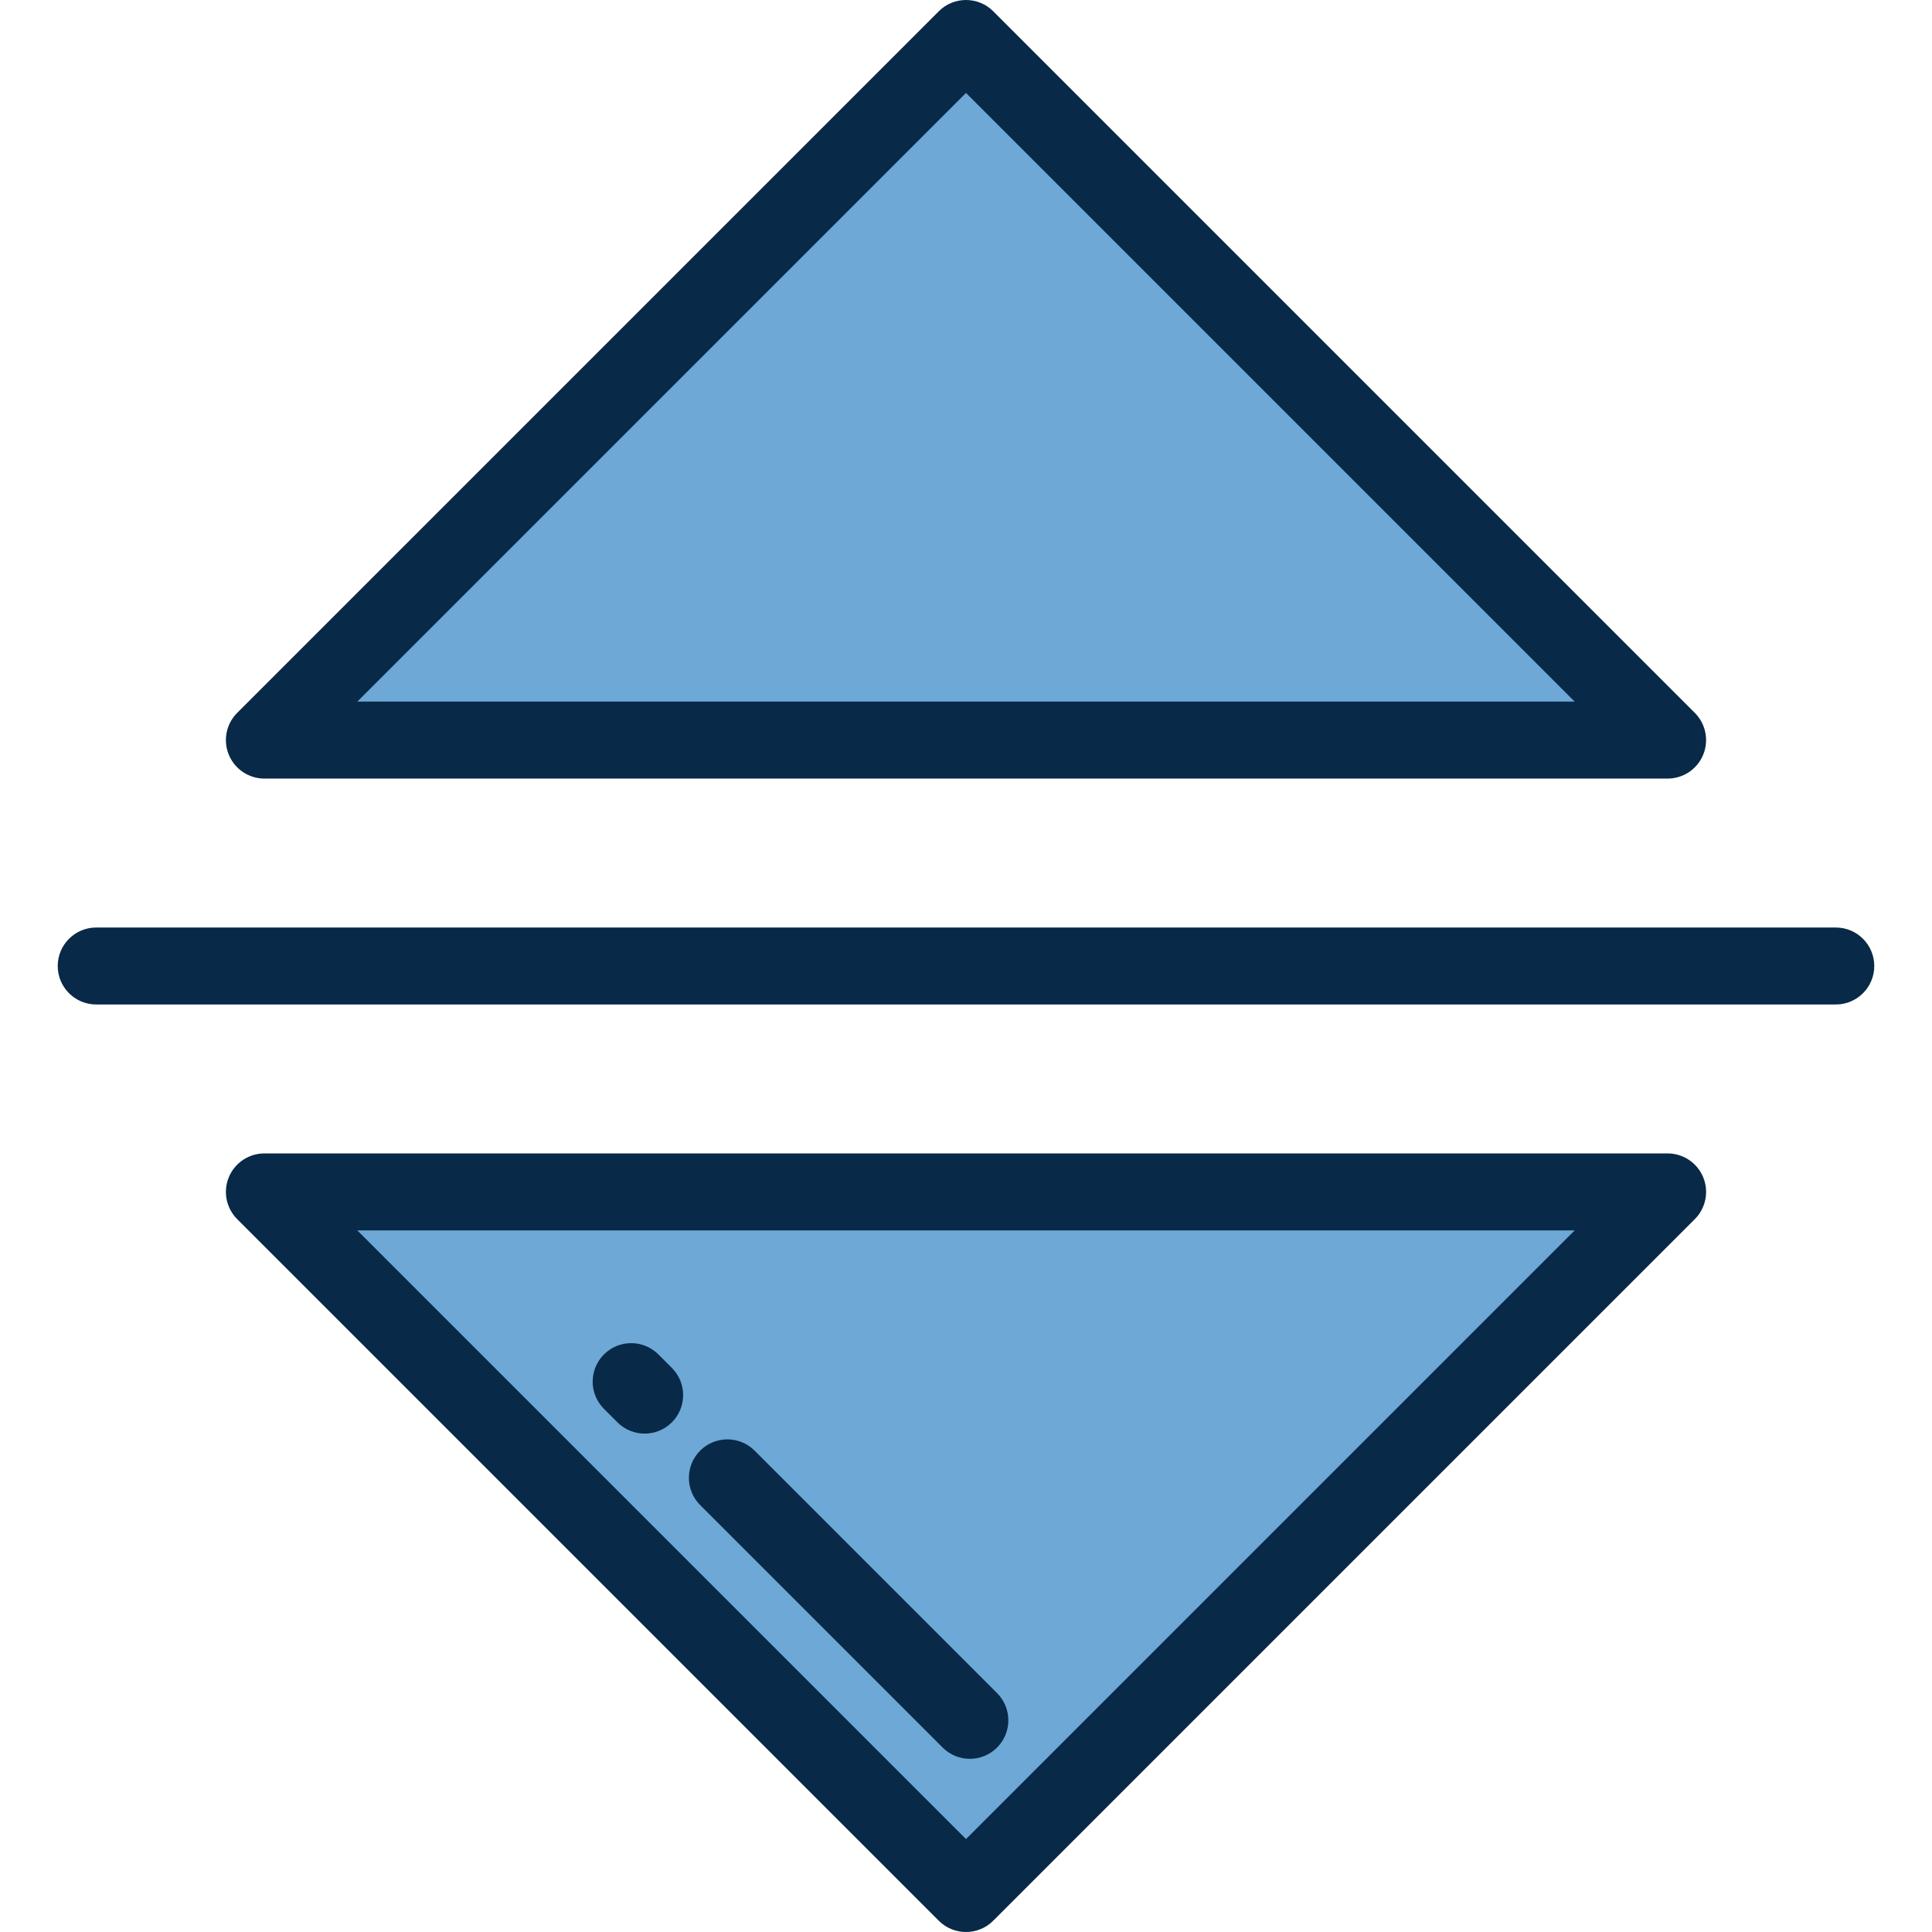
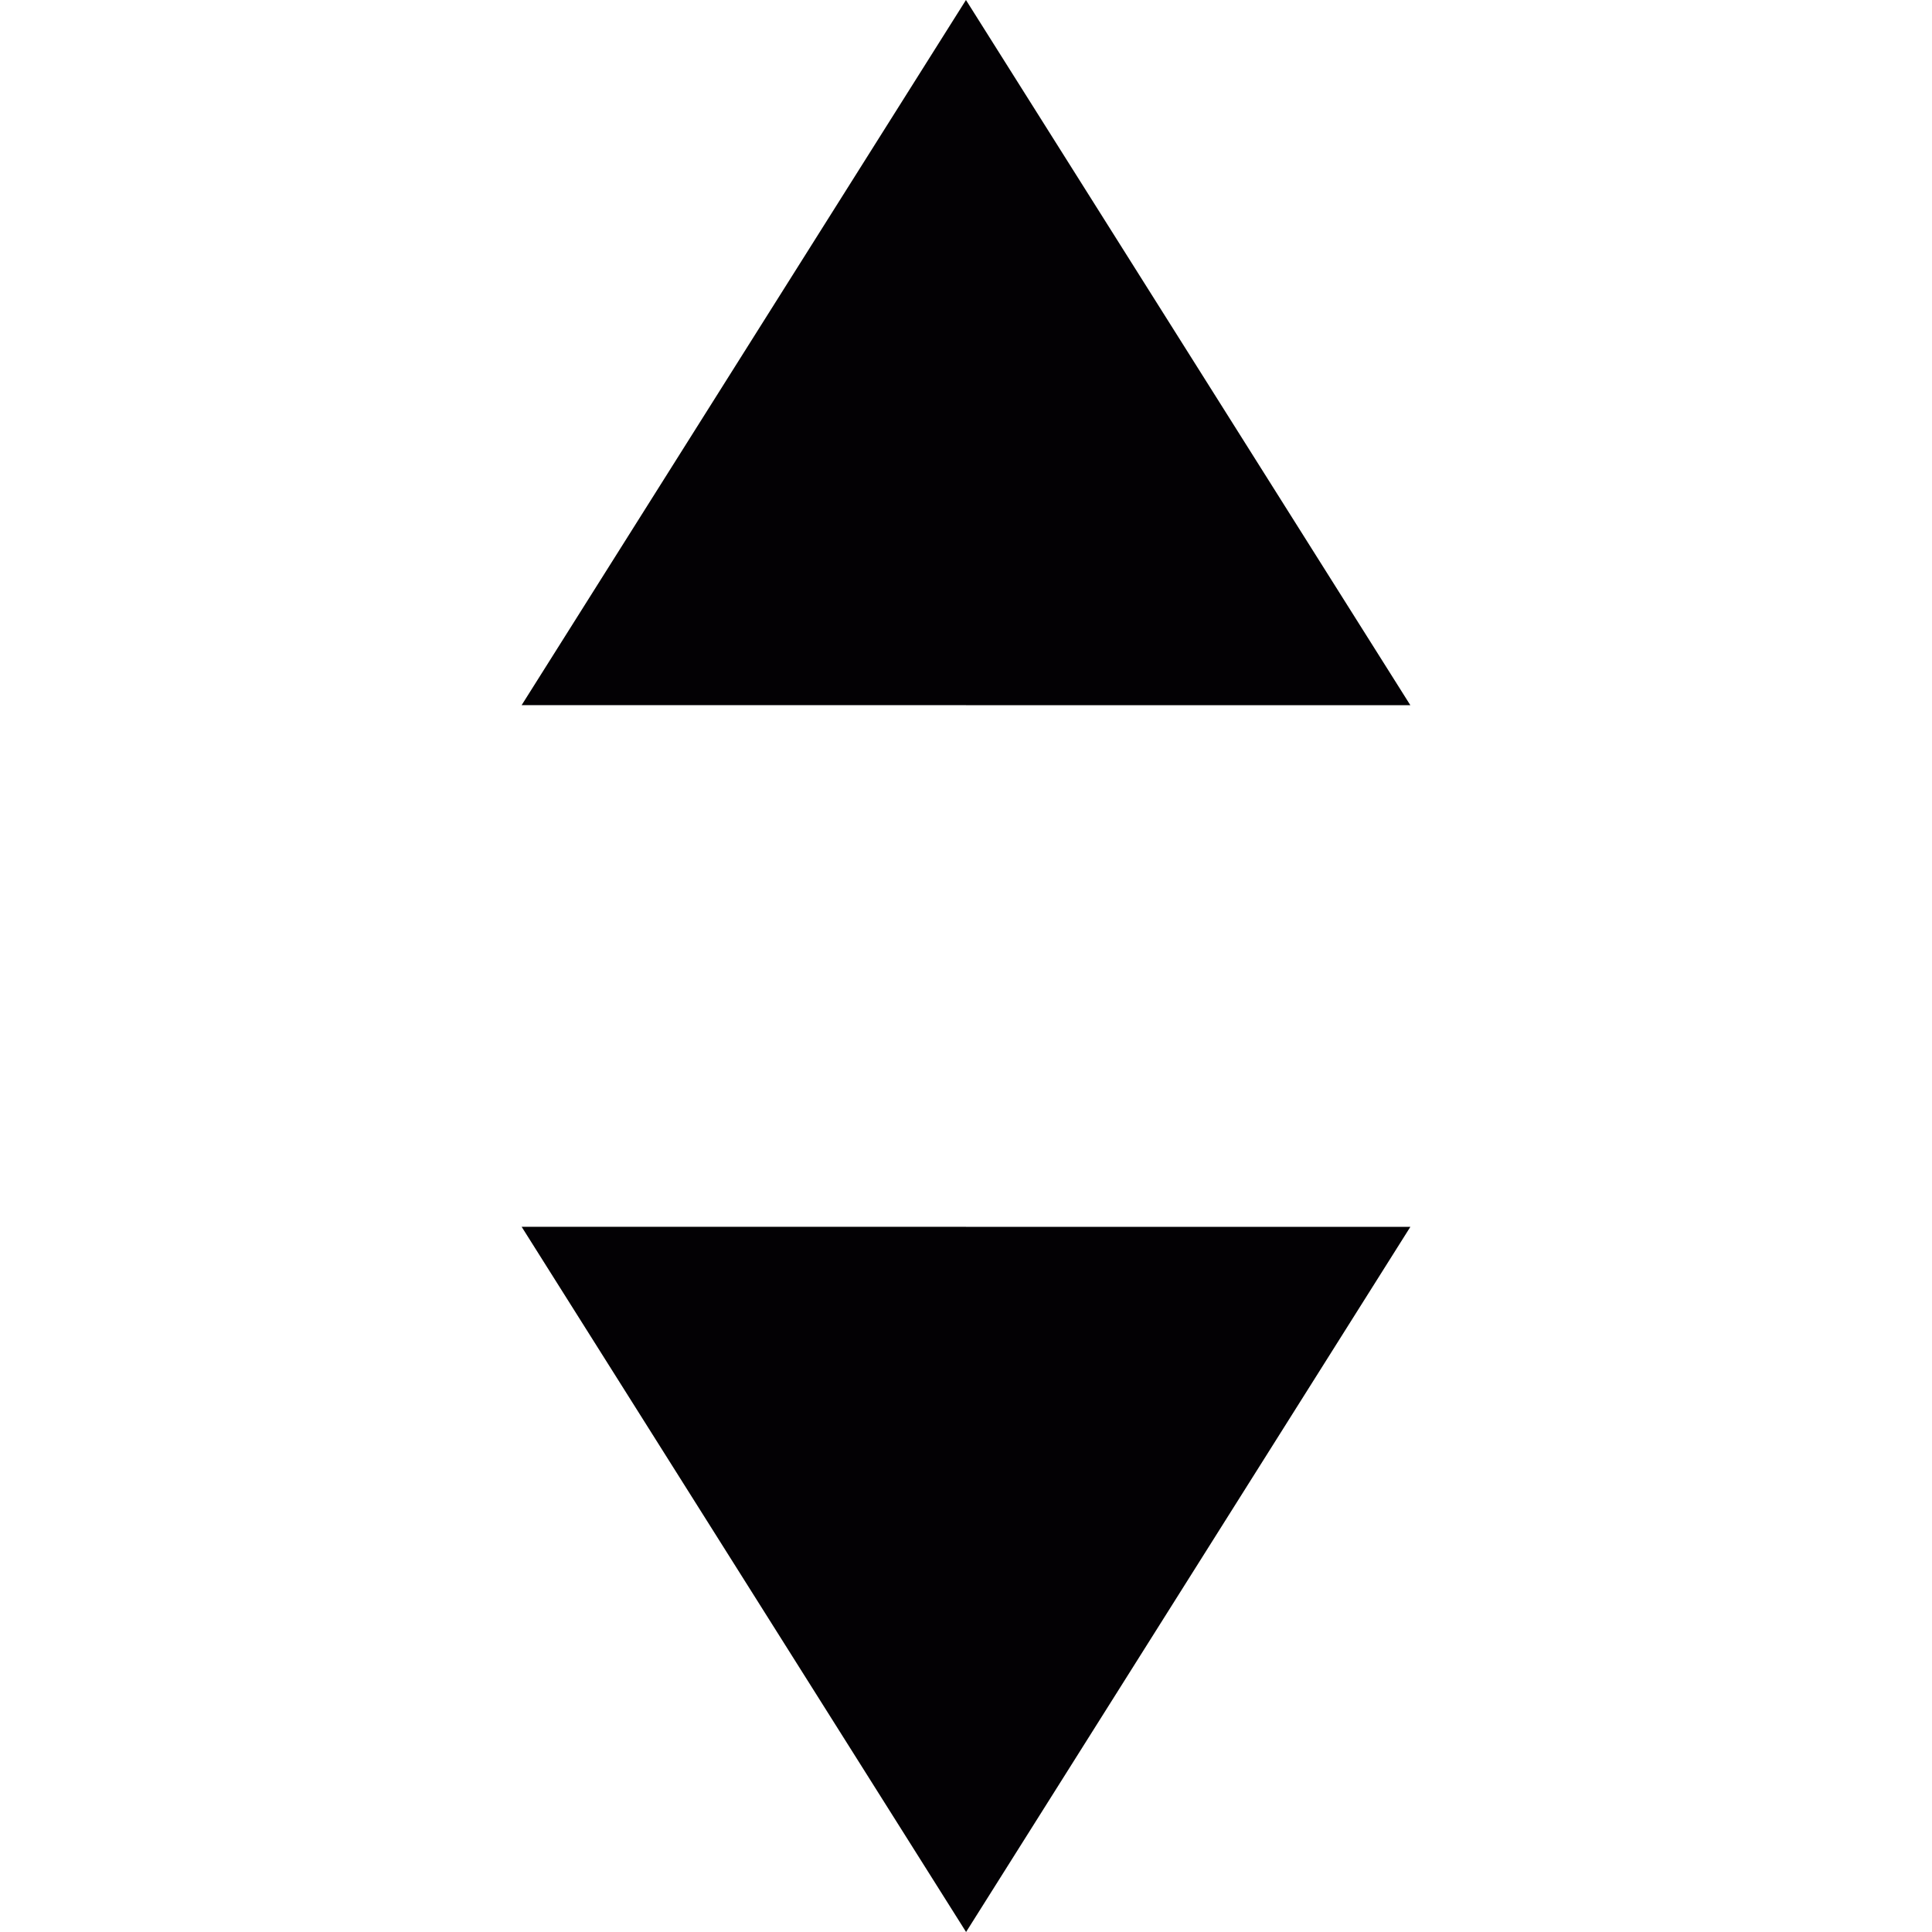
- <svg xmlns="http://www.w3.org/2000/svg" version="1.1" id="Layer_1" x="0px" y="0px" viewBox="0 0 512 512" style="enable-background:new 0 0 512 512;" xml:space="preserve">
-   <polygon style="fill:#6DA8D6;" points="70.066,196.131 256,10.199 441.932,196.131 " />
-   <path style="fill:#082947;" d="M441.932,206.331H70.067c-4.125,0-7.844-2.486-9.423-6.296c-1.579-3.81-0.706-8.198,2.21-11.115  L248.788,2.987c3.983-3.983,10.441-3.983,14.425,0L449.144,188.92c2.917,2.917,3.789,7.305,2.21,11.115  C449.777,203.846,446.058,206.331,441.932,206.331z M94.69,185.932h322.619L256,24.623L94.69,185.932z" />
-   <polygon style="fill:#6DA8D6;" points="441.932,315.867 256,501.801 70.066,315.867 " />
+ <svg xmlns="http://www.w3.org/2000/svg" version="1.1" id="Capa_1" x="0px" y="0px" viewBox="0 0 100 100" style="enable-background:new 0 0 100 100;" xml:space="preserve">
  <g>
-     <path style="fill:#082947;" d="M256,512c-2.61,0-5.221-0.996-7.212-2.987L62.855,323.08c-2.917-2.917-3.789-7.305-2.21-11.115   c1.579-3.811,5.297-6.296,9.423-6.296h371.866c4.125,0,7.844,2.486,9.423,6.296c1.579,3.81,0.706,8.198-2.21,11.115   L263.212,509.012C261.221,511.003,258.61,512,256,512z M94.69,326.066L256,487.377l161.31-161.31H94.69V326.066z" />
-     <path style="fill:#082947;" d="M486.502,266.199H25.498c-5.633,0-10.199-4.566-10.199-10.199s4.566-10.199,10.199-10.199h461.004   c5.633,0,10.199,4.566,10.199,10.199C496.701,261.633,492.135,266.199,486.502,266.199z" />
-     <path style="fill:#082947;" d="M257.02,466.103c-2.61,0-5.221-0.995-7.212-2.987l-64.255-64.255   c-3.983-3.983-3.983-10.441,0-14.425c3.983-3.983,10.441-3.983,14.425,0l64.255,64.255c3.983,3.983,3.983,10.441,0,14.425   C262.241,465.108,259.63,466.103,257.02,466.103z" />
-     <path style="fill:#082947;" d="M170.837,379.92c-2.61,0-5.221-0.995-7.212-2.987l-3.57-3.57c-3.983-3.983-3.983-10.441,0-14.425   c3.983-3.983,10.441-3.983,14.425,0l3.57,3.57c3.983,3.983,3.983,10.441,0,14.425C176.058,378.925,173.447,379.92,170.837,379.92z" />
+     <path style="fill:#030104;" d="M49.998,0L27,36.498l46,0.004L49.998,0z M50.004,100L73,63.502l-46-0.004L50.004,100z" />
  </g>
  <g>
</g>
  <g>
</g>
  <g>
</g>
  <g>
</g>
  <g>
</g>
  <g>
</g>
  <g>
</g>
  <g>
</g>
  <g>
</g>
  <g>
</g>
  <g>
</g>
  <g>
</g>
  <g>
</g>
  <g>
</g>
  <g>
</g>
</svg>
